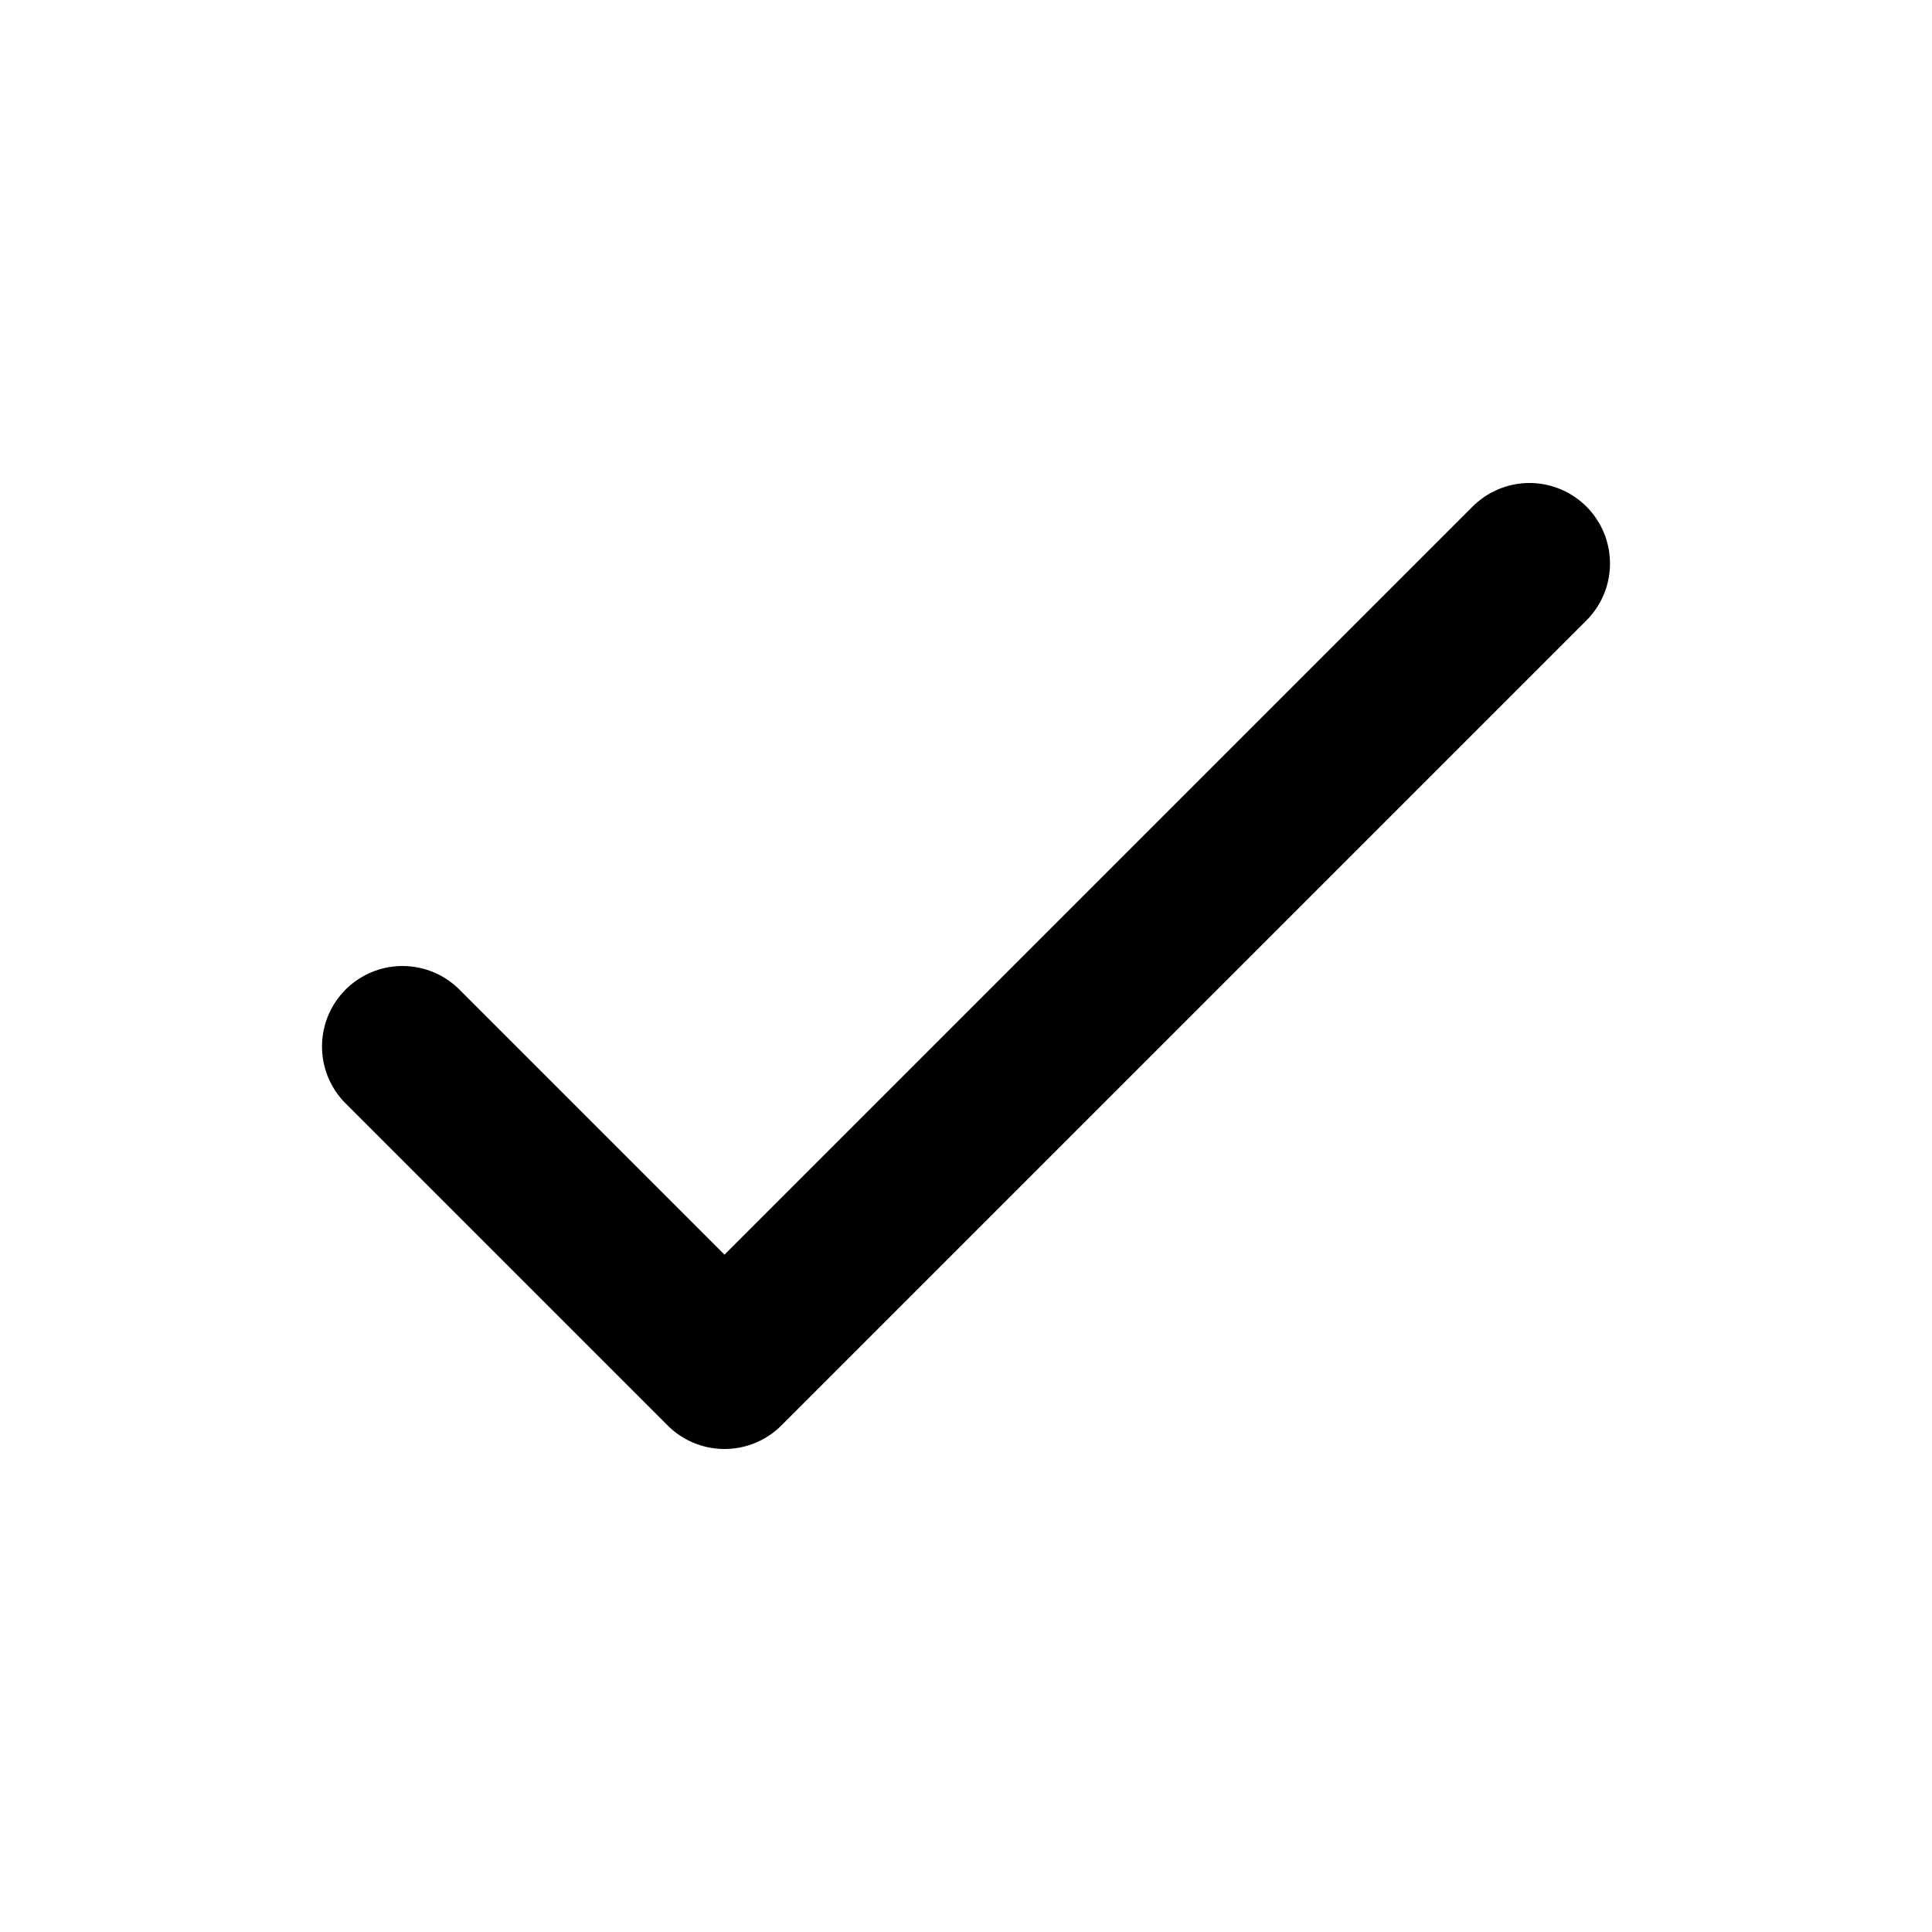
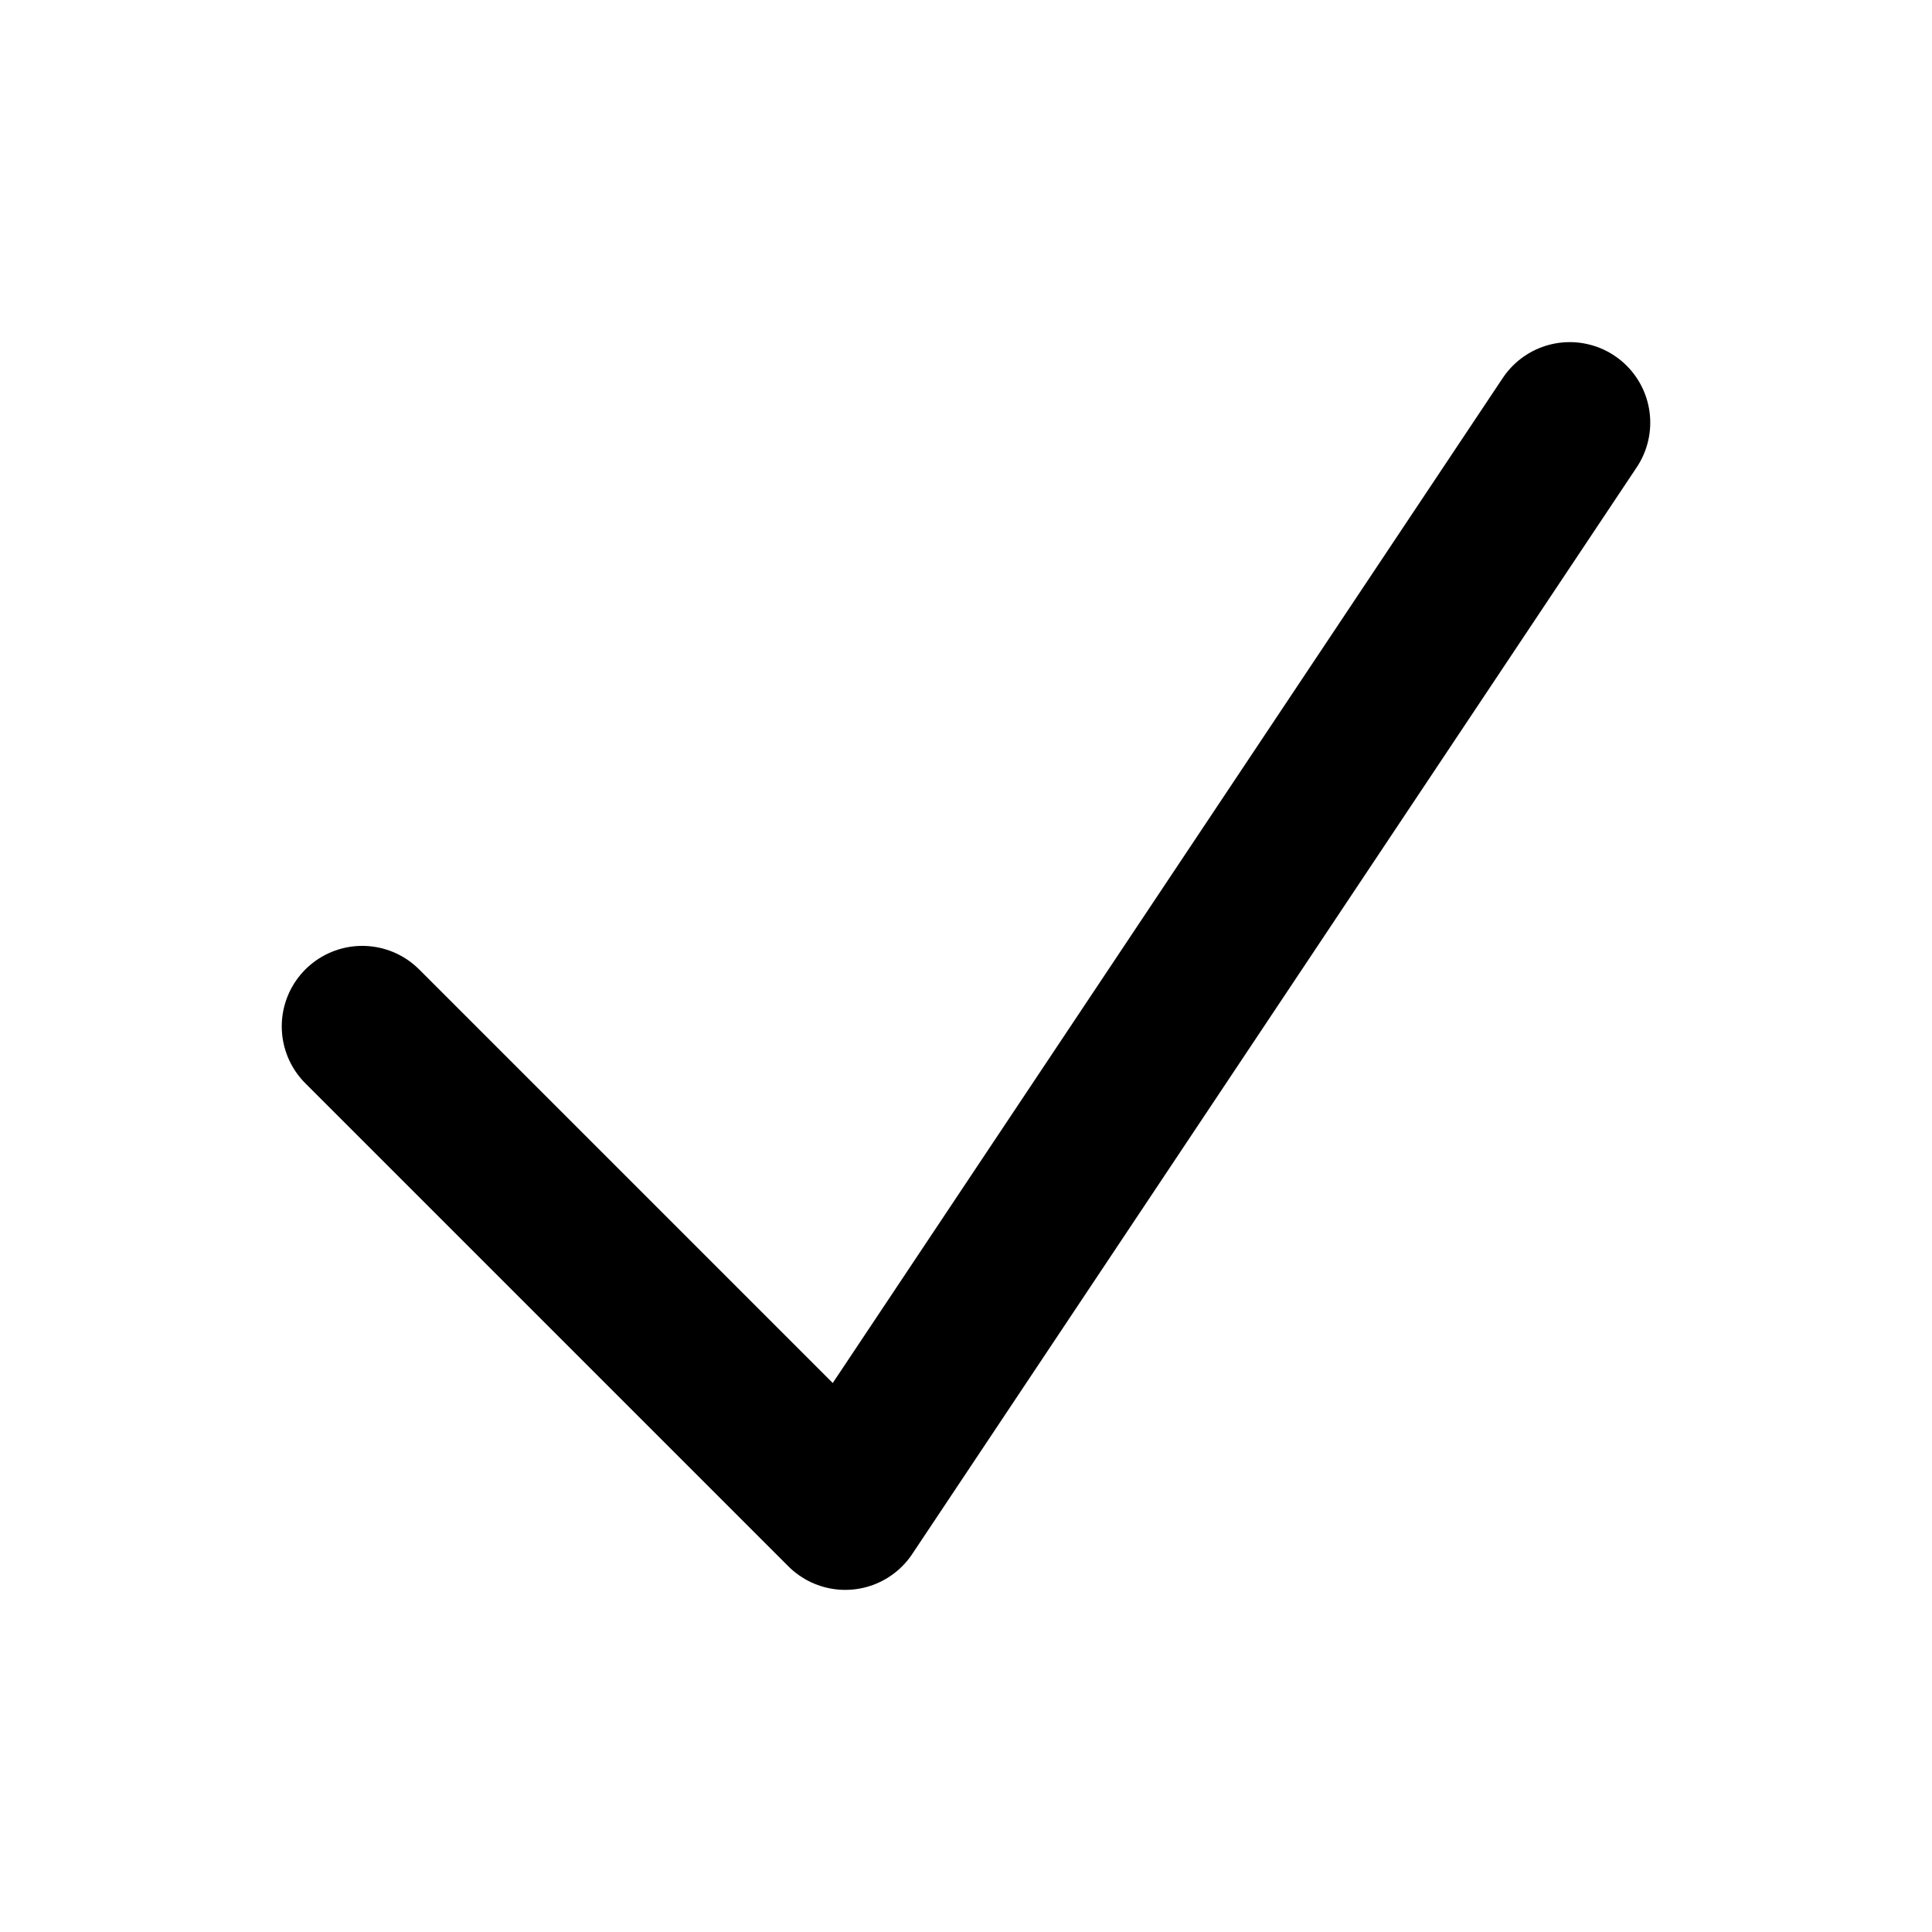
- <svg xmlns="http://www.w3.org/2000/svg" width="24" height="24" viewBox="0 0 24 24" fill="none" stroke="currentColor" stroke-width="2" stroke-linecap="round" stroke-linejoin="round">
-   <path d="M5 13l4 4L19 7" />
+ <svg xmlns="http://www.w3.org/2000/svg" width="24" height="24" viewBox="0 0 24 24" fill="none" style="fill: none" stroke="currentColor" stroke-width="2" stroke-linecap="round" stroke-linejoin="round">
+   <path d="M4.5 12.75l6 6 9-13.5" />
</svg>
